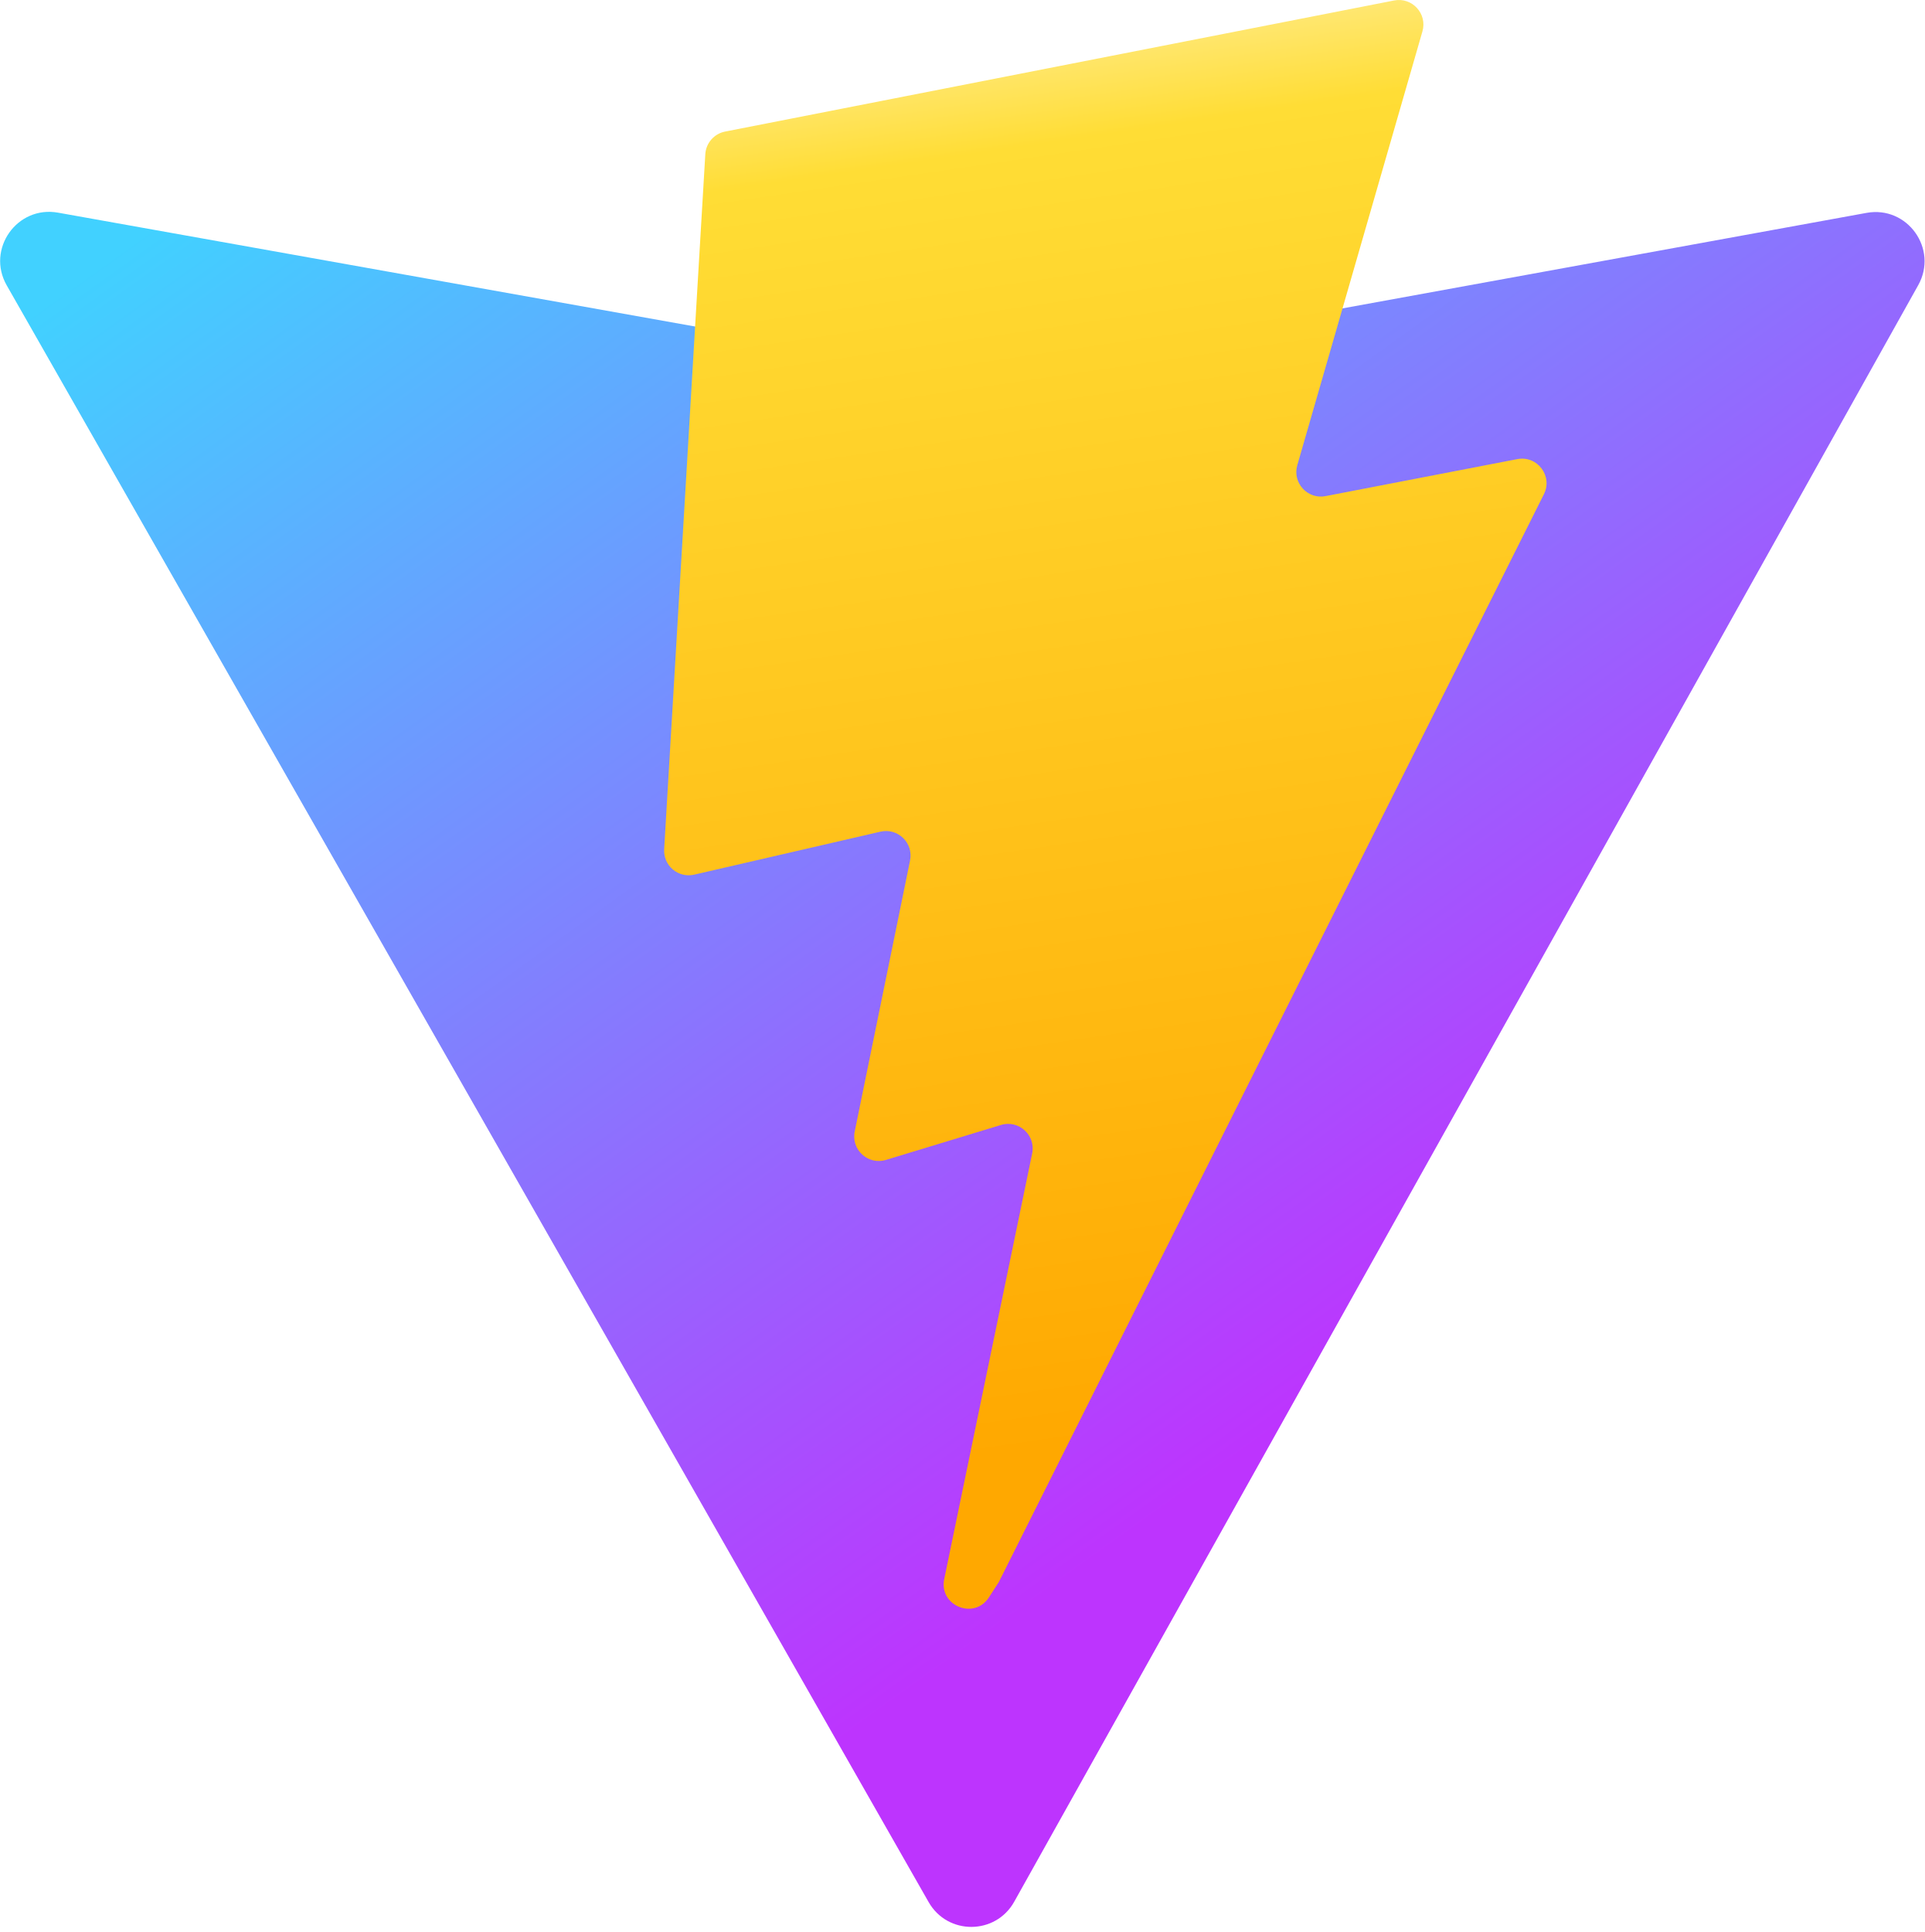
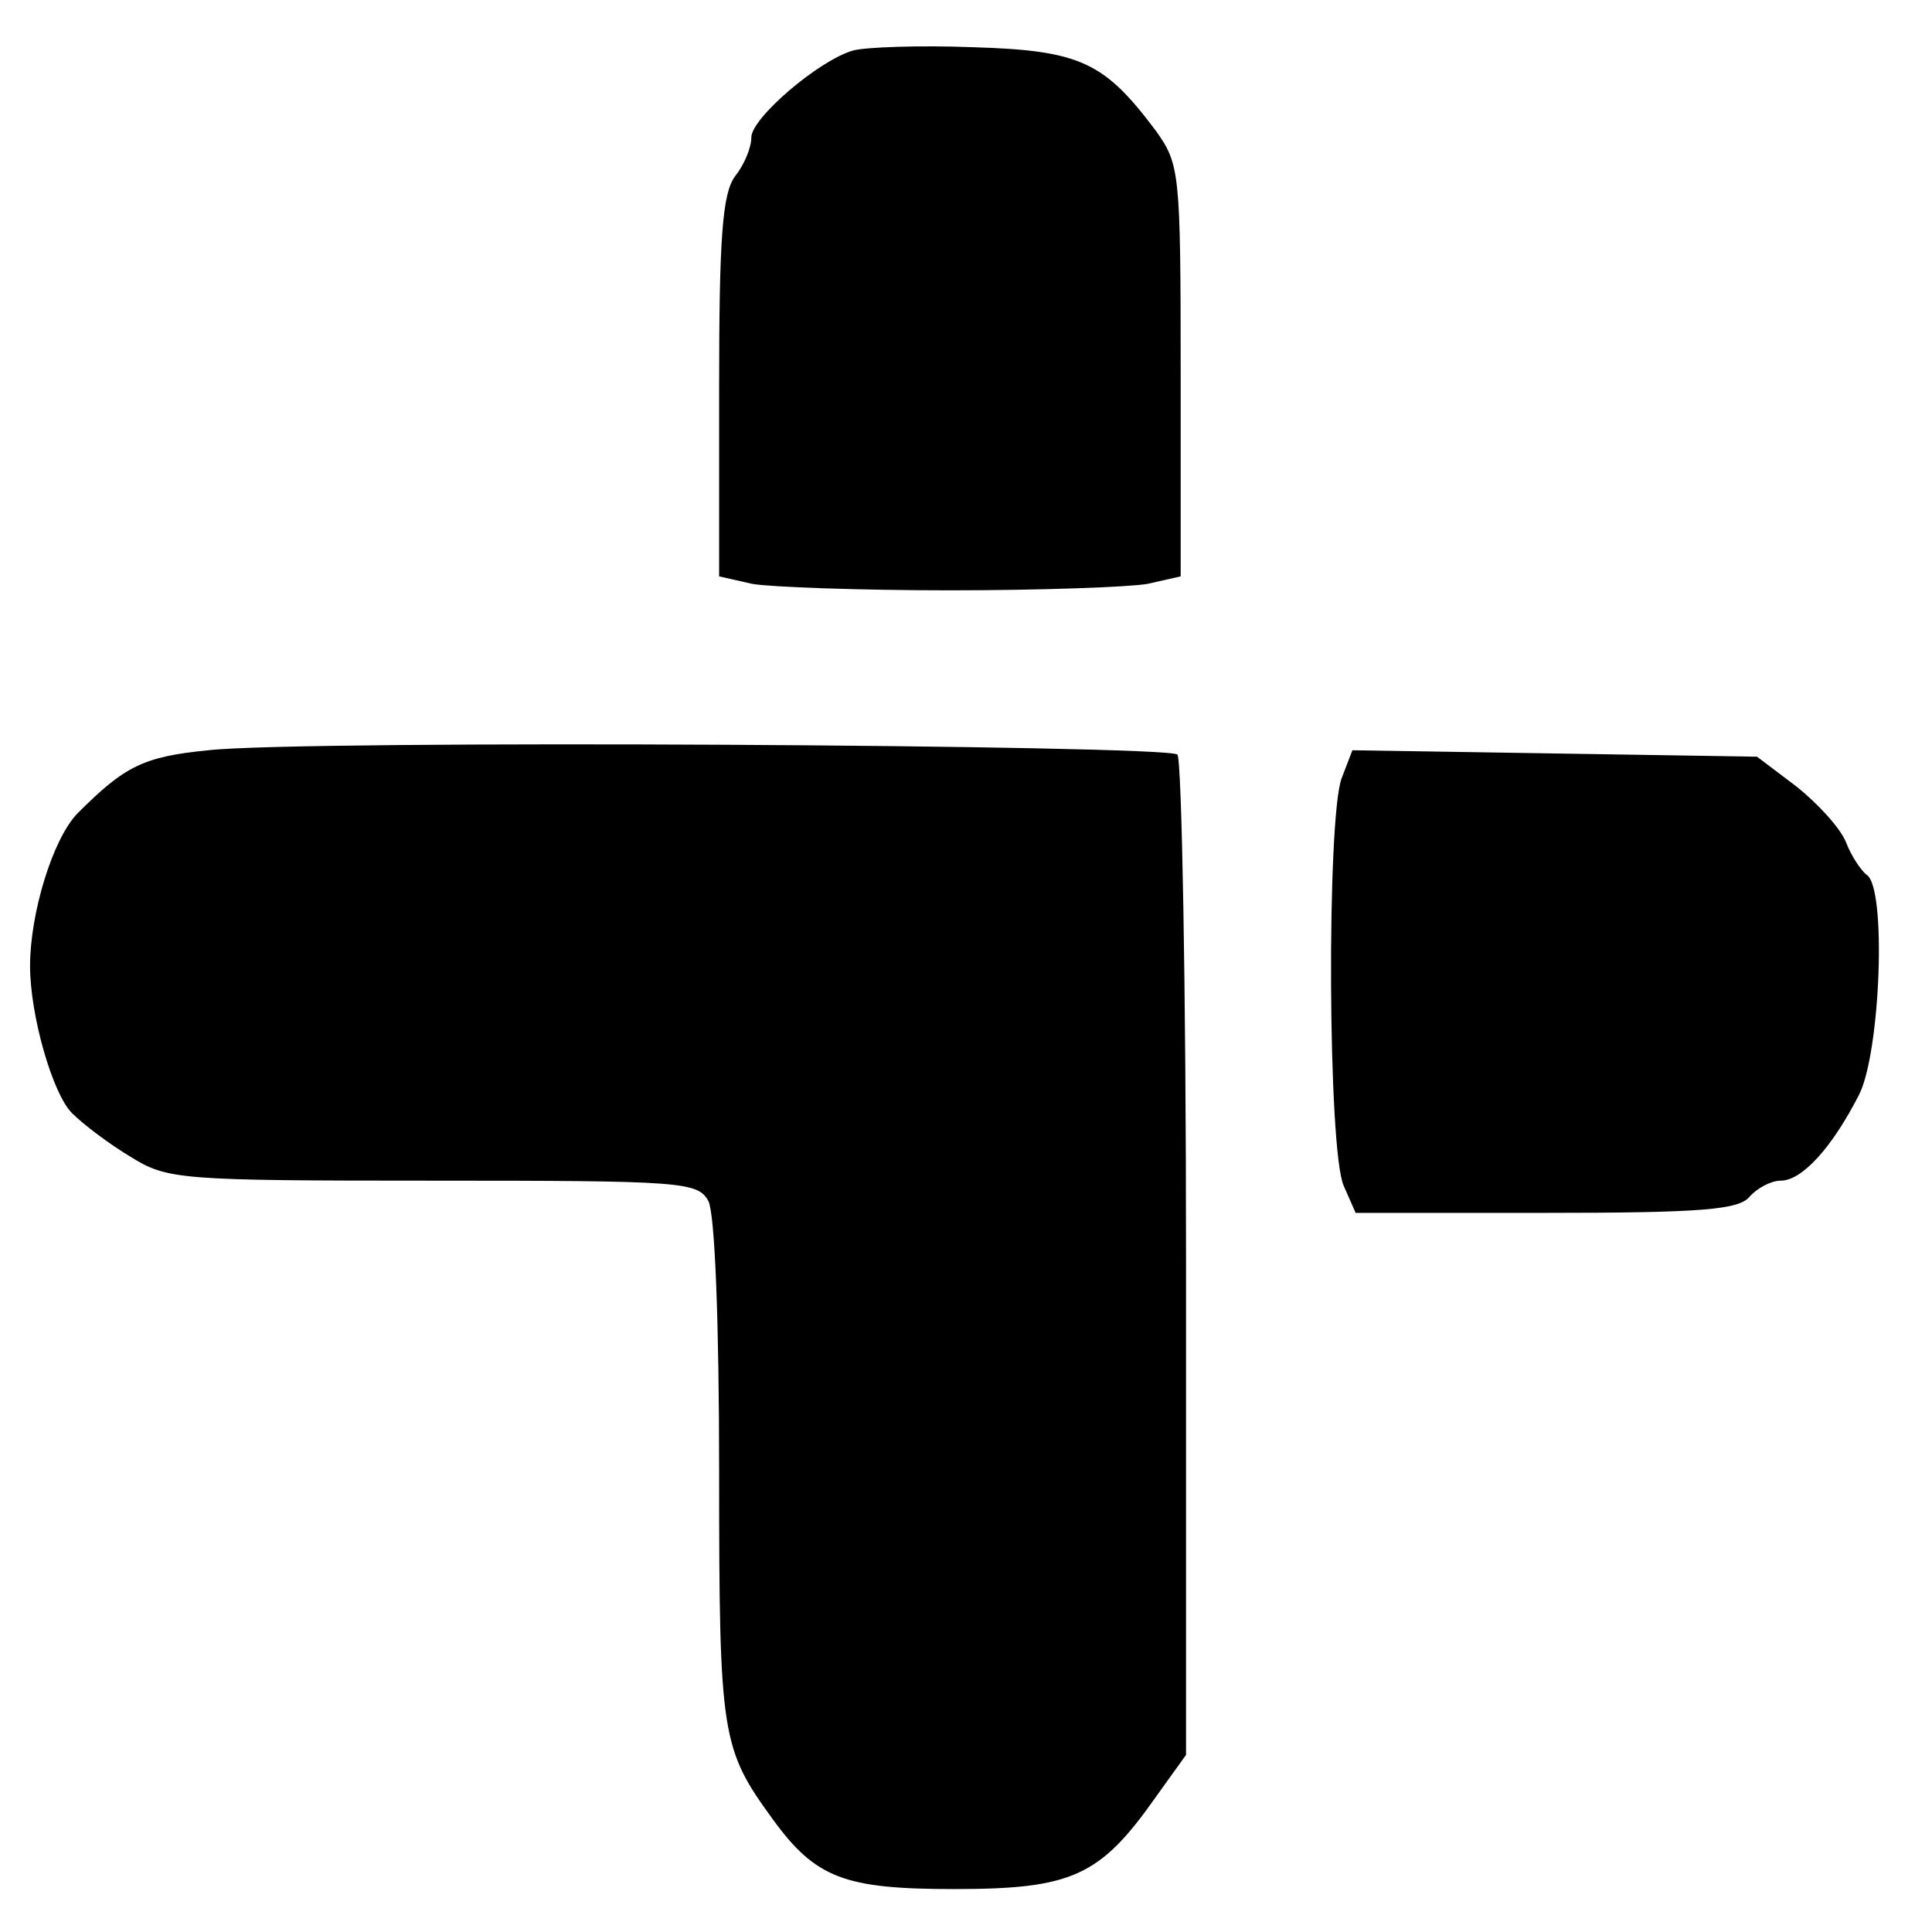
- <svg xmlns="http://www.w3.org/2000/svg" aria-hidden="true" role="img" class="iconify iconify--logos" width="31.88" height="32" preserveAspectRatio="xMidYMid meet" viewBox="0 0 256 257">
-   <defs>
-     <linearGradient id="IconifyId1813088fe1fbc01fb466" x1="-.828%" x2="57.636%" y1="7.652%" y2="78.411%">
-       <stop offset="0%" stop-color="#41D1FF" />
-       <stop offset="100%" stop-color="#BD34FE" />
-     </linearGradient>
-     <linearGradient id="IconifyId1813088fe1fbc01fb467" x1="43.376%" x2="50.316%" y1="2.242%" y2="89.03%">
-       <stop offset="0%" stop-color="#FFEA83" />
-       <stop offset="8.333%" stop-color="#FFDD35" />
-       <stop offset="100%" stop-color="#FFA800" />
-     </linearGradient>
-   </defs>
-   <path fill="url(#IconifyId1813088fe1fbc01fb466)" d="M255.153 37.938L134.897 252.976c-2.483 4.44-8.862 4.466-11.382.048L.875 37.958c-2.746-4.814 1.371-10.646 6.827-9.67l120.385 21.517a6.537 6.537 0 0 0 2.322-.004l117.867-21.483c5.438-.991 9.574 4.796 6.877 9.62Z" />
-   <path fill="url(#IconifyId1813088fe1fbc01fb467)" d="M185.432.063L96.44 17.501a3.268 3.268 0 0 0-2.634 3.014l-5.474 92.456a3.268 3.268 0 0 0 3.997 3.378l24.777-5.718c2.318-.535 4.413 1.507 3.936 3.838l-7.361 36.047c-.495 2.426 1.782 4.5 4.151 3.78l15.304-4.649c2.372-.72 4.652 1.36 4.15 3.788l-11.698 56.621c-.732 3.542 3.979 5.473 5.943 2.437l1.313-2.028l72.516-144.72c1.215-2.423-.88-5.186-3.54-4.672l-25.505 4.922c-2.396.462-4.435-1.77-3.759-4.114l16.646-57.705c.677-2.35-1.37-4.583-3.769-4.113Z" />
+ <svg xmlns="http://www.w3.org/2000/svg" version="1.0" width="180pt" height="180pt" viewBox="0 0 180 180" preserveAspectRatio="xMidYMid meet">
+   <g transform="translate(0,180) scale(0.1,-0.1)" fill="#000000" stroke="none">
+     <path d="M795 1753 c-32 -9 -95 -63 -95 -81 0 -10 -7 -26 -15 -36 -12 -16 -15 -57 -15 -197 l0 -176 31 -7 c17 -3 100 -6 184 -6 84 0 167 3 184 6 l31 7 0 191 c0 186 -1 193 -23 224 -48 64 -70 75 -170 78 -51 2 -101 0 -112 -3z" />
+     <path d="M194 1101 c-61 -6 -78 -15 -122 -59 -23 -24 -44 -93 -44 -142 0 -46 21 -119 39 -137 11 -11 35 -29 55 -41 34 -21 45 -22 281 -22 233 0 247 -1 257 -19 6 -12 10 -111 10 -253 0 -246 2 -257 50 -323 40 -55 67 -65 169 -65 110 0 136 12 188 86 l28 39 0 462 c0 254 -4 465 -8 470 -10 9 -814 14 -903 4z" />
+     <path d="M1250 1075 c-14 -37 -13 -348 2 -380 l11 -25 177 0 c146 0 180 3 190 15 7 8 20 15 29 15 20 0 48 31 73 80 20 39 26 194 7 205 -5 4 -14 17 -19 30 -5 13 -26 36 -46 52 l-37 28 -189 3 -188 3 -10 -26z" />
+   </g>
</svg>
